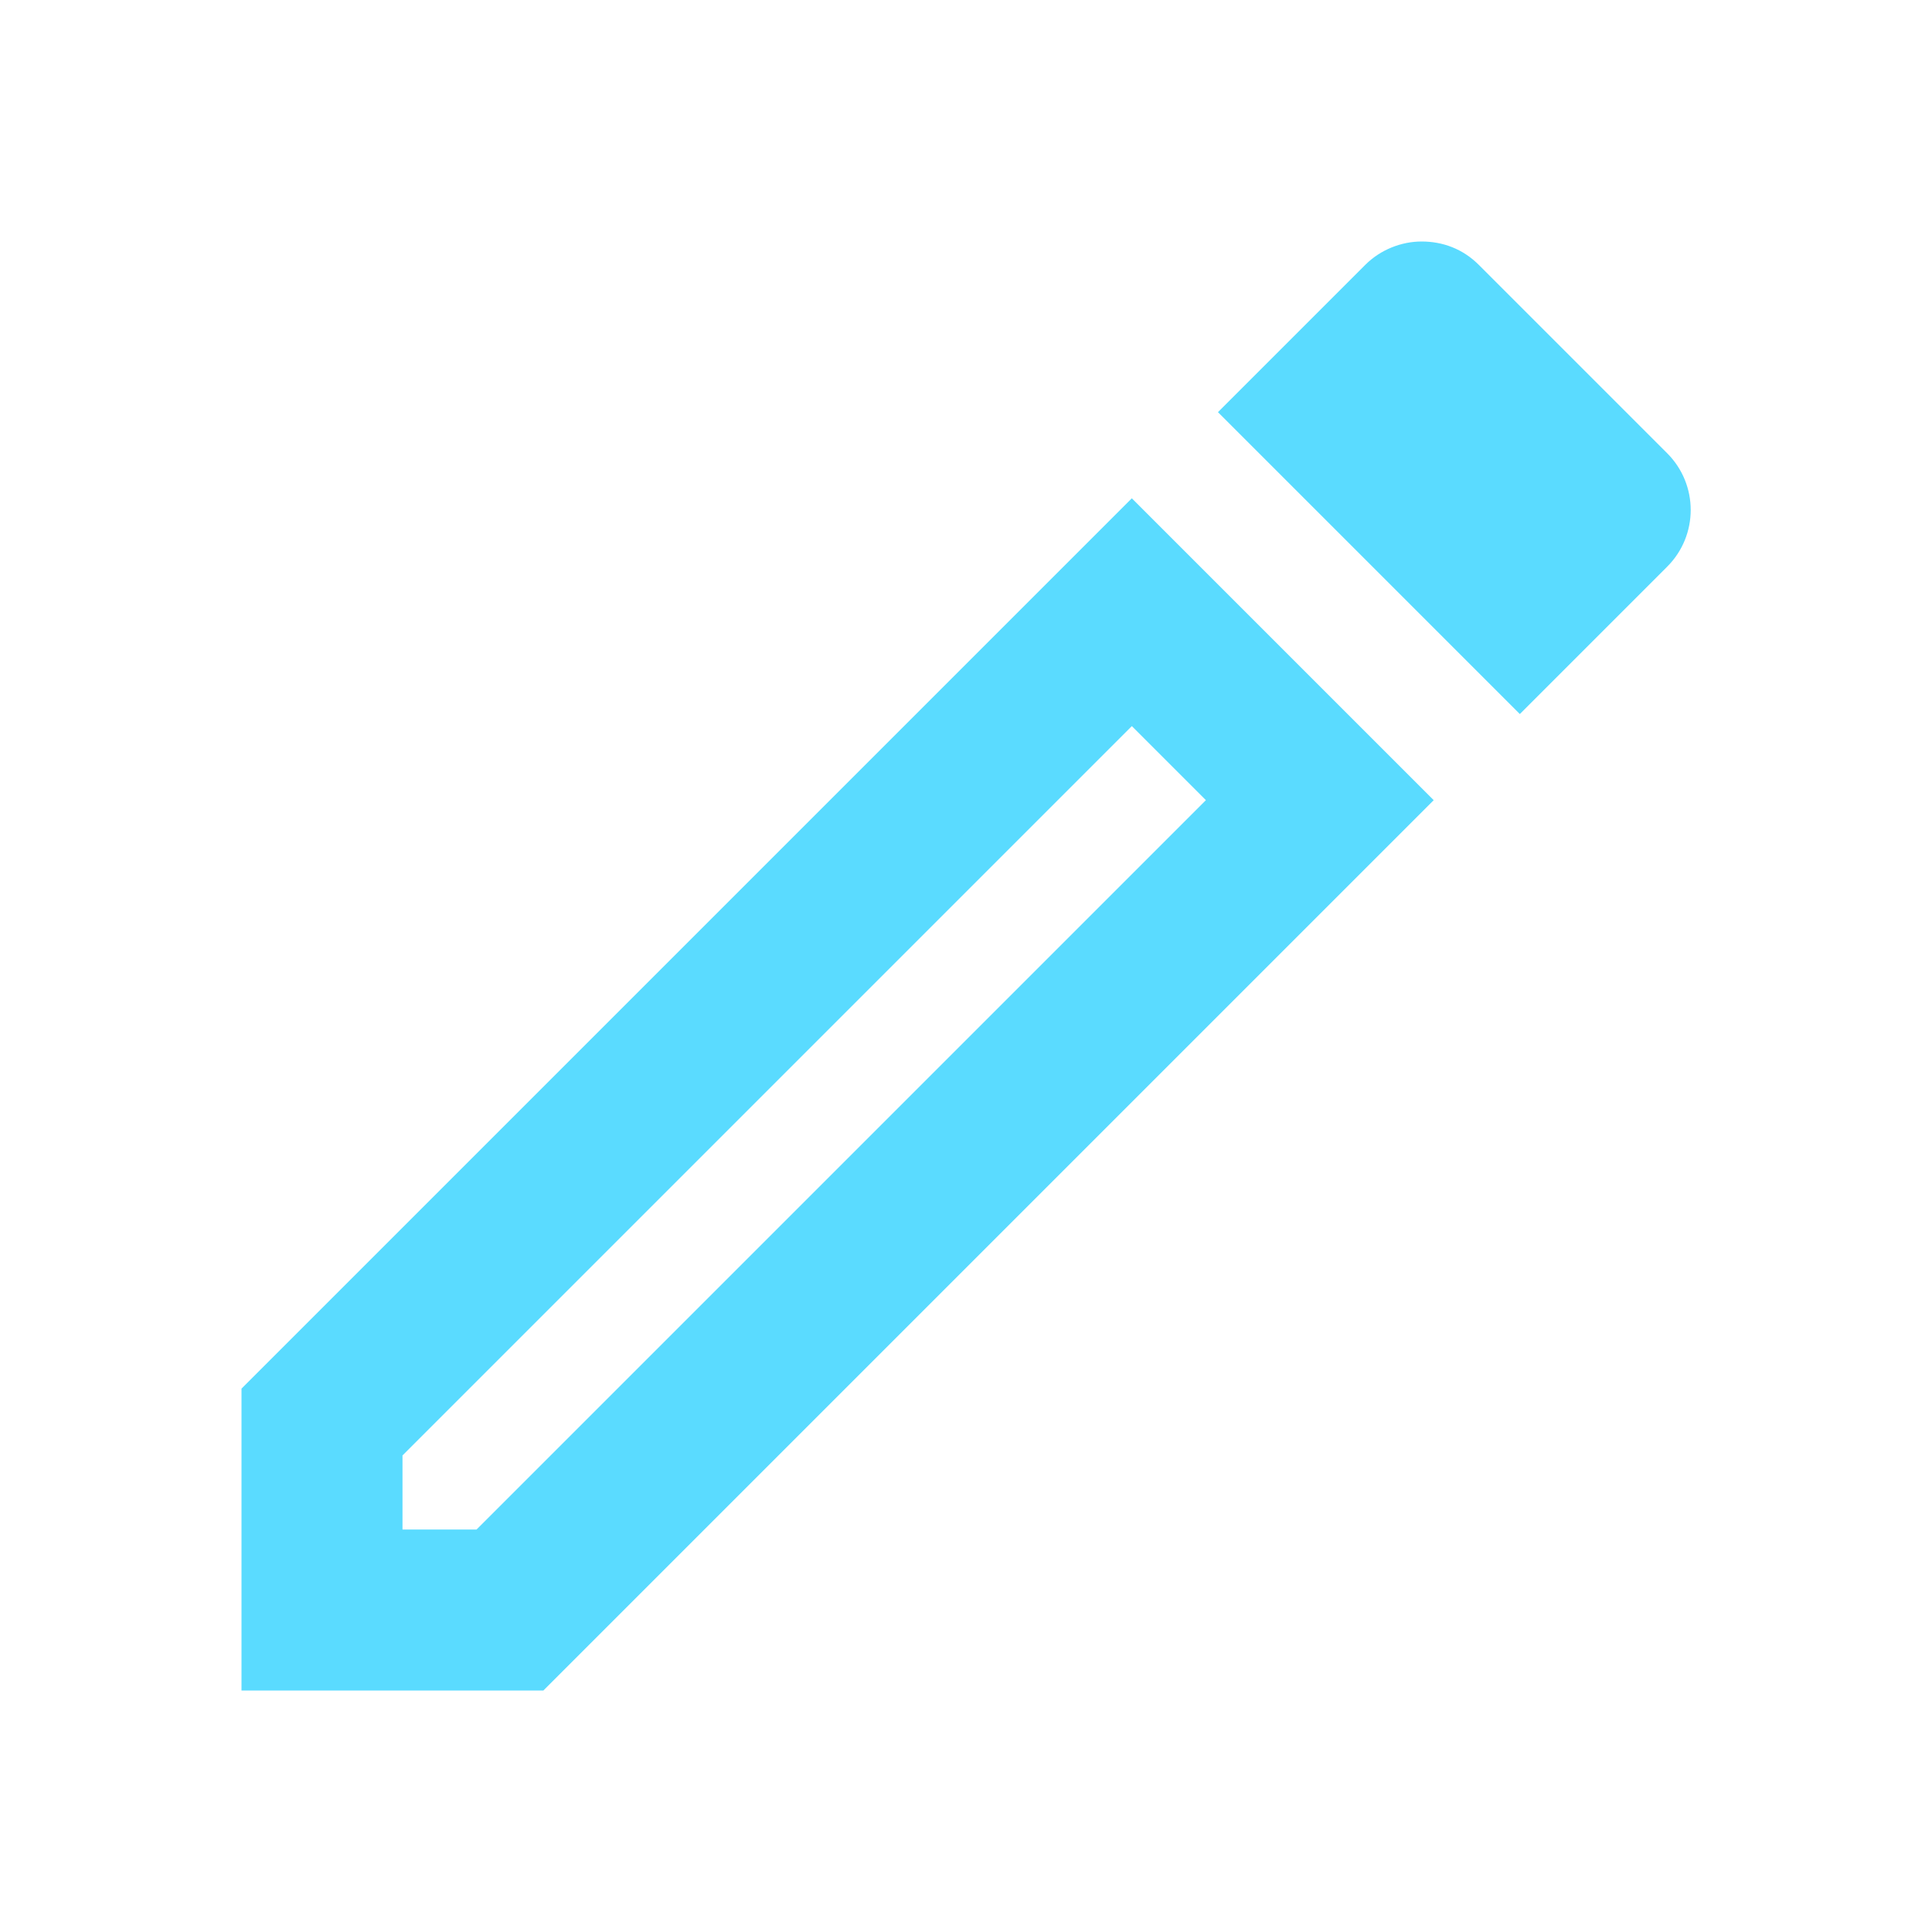
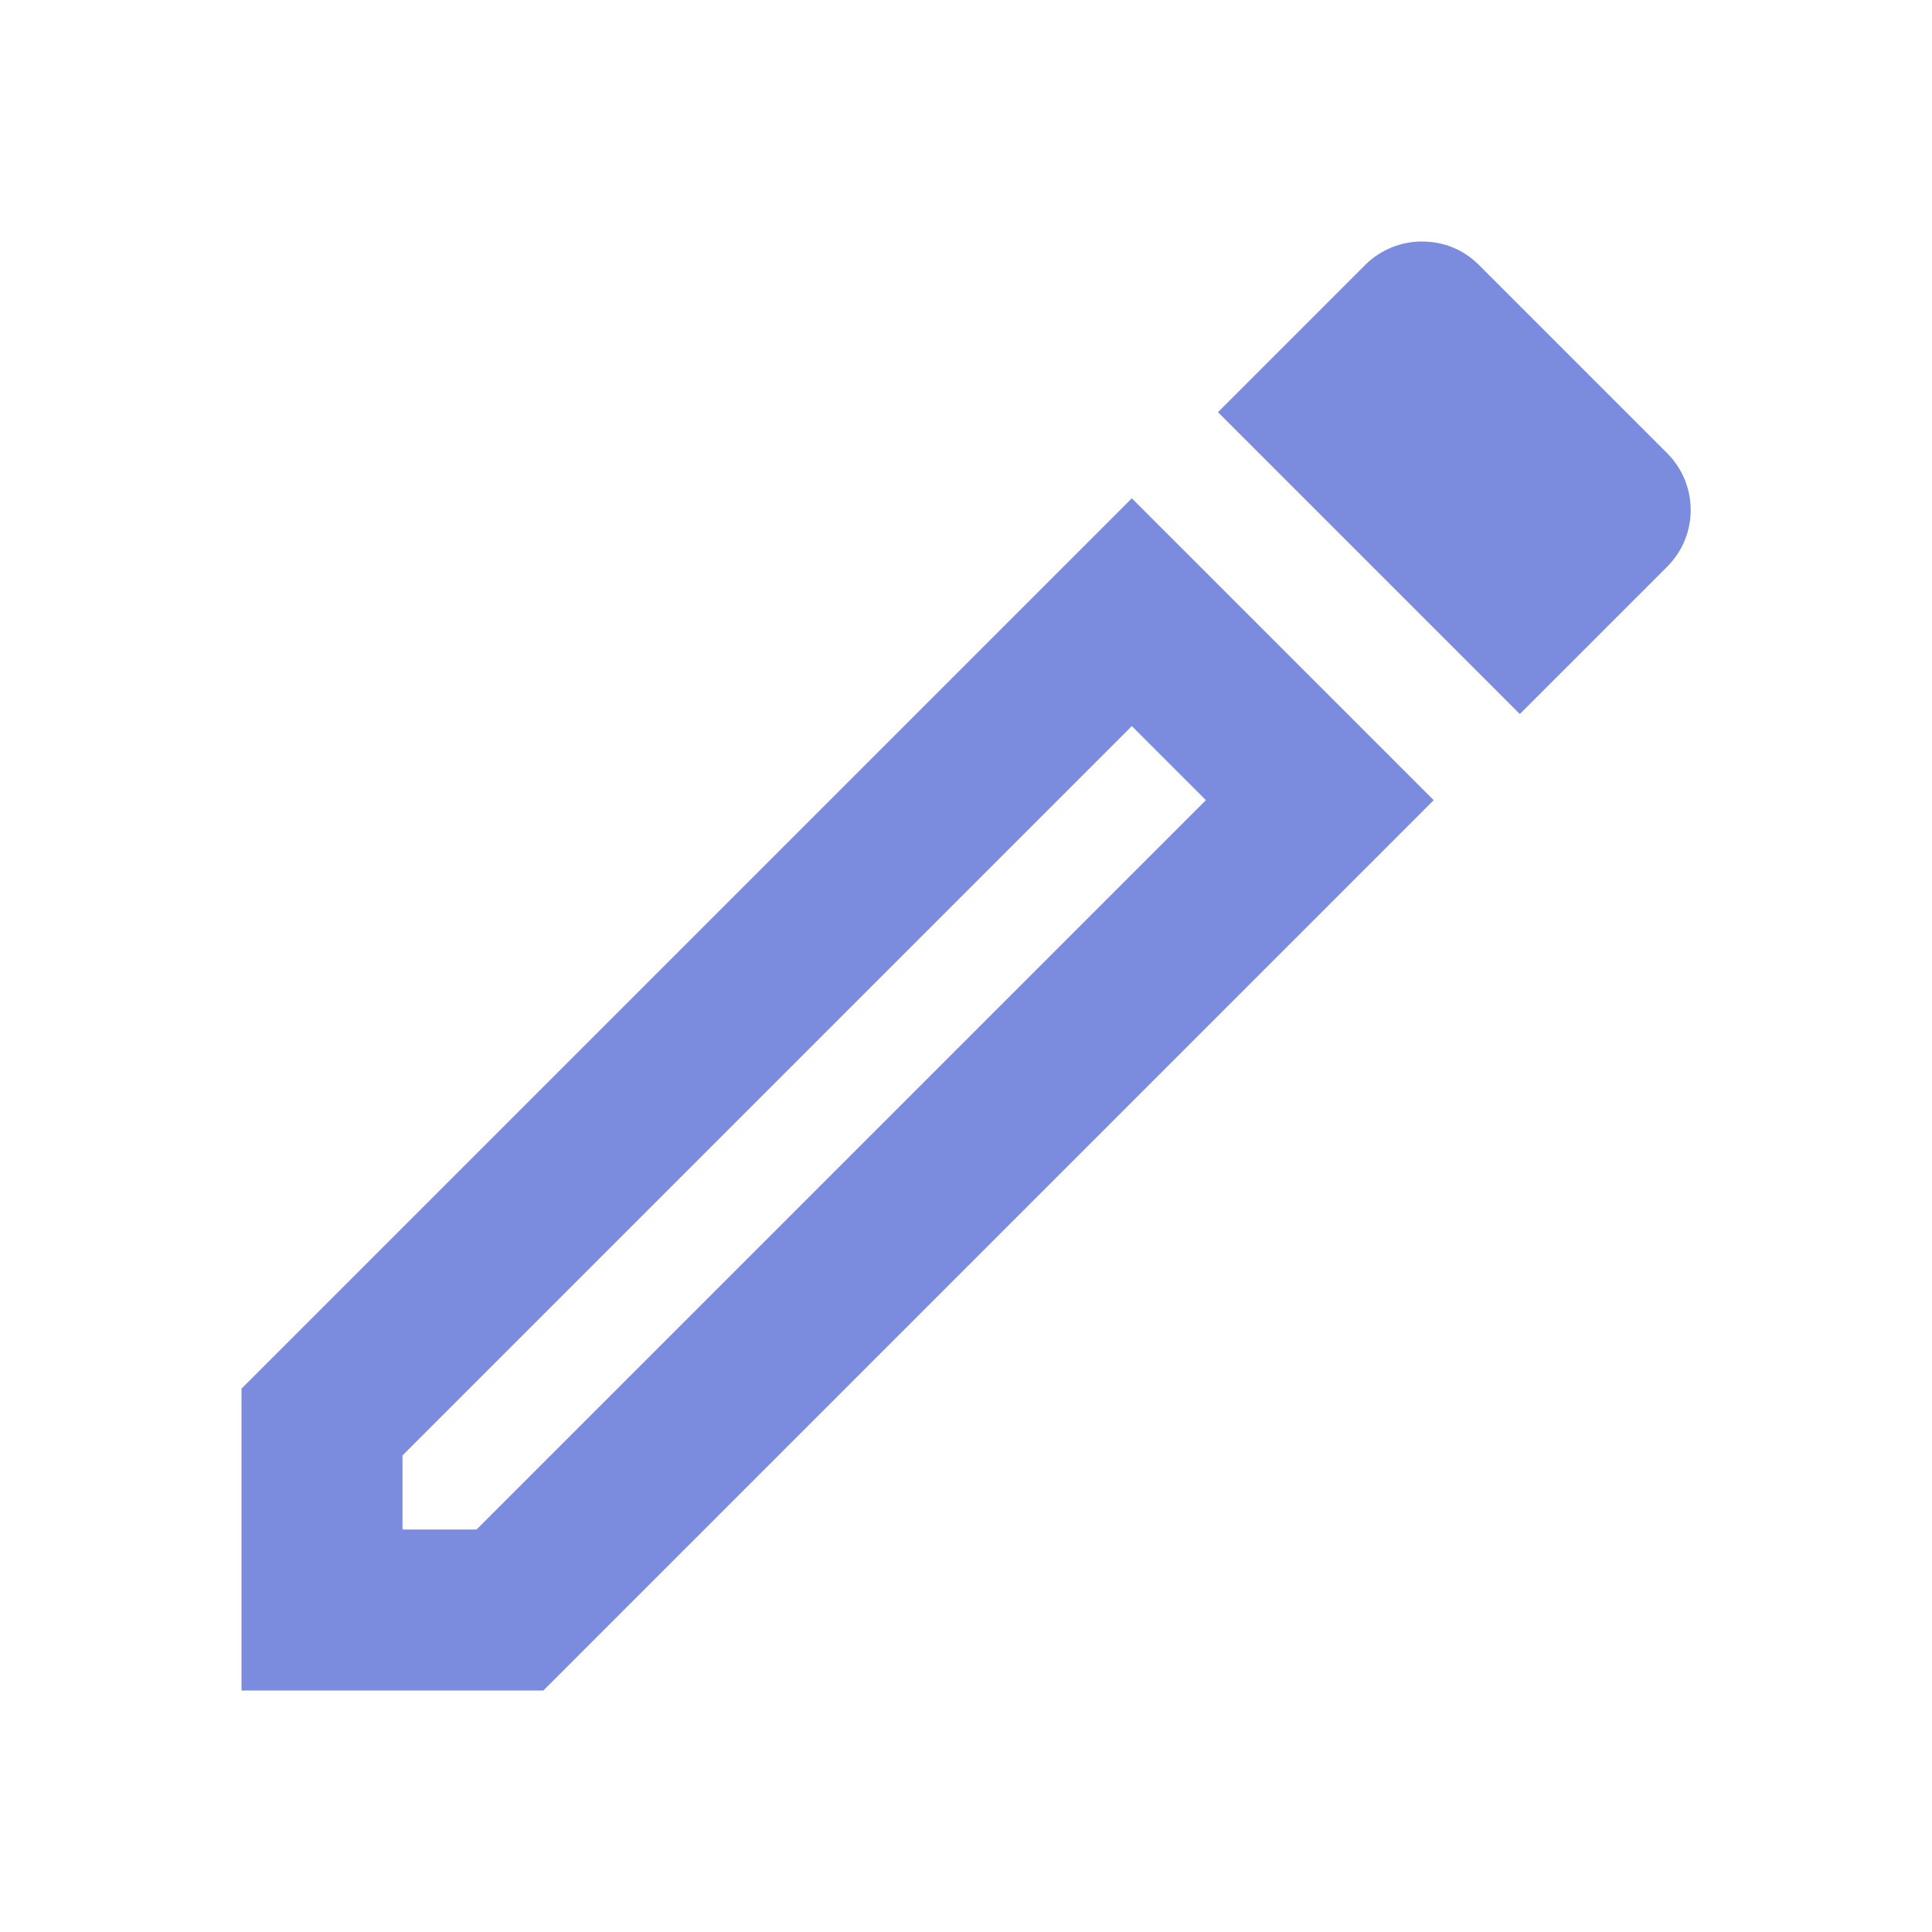
- <svg xmlns="http://www.w3.org/2000/svg" height="24px" viewBox="0 0 24 24" width="24px" fill="#5adbff">
+ <svg xmlns="http://www.w3.org/2000/svg" height="24px" viewBox="0 0 24 24" width="24px" fill="#7b8cde">
  <path d="M0 0h24v24H0V0z" fill="none" />
  <path d="M14.06 9.02l.92.92L5.92 19H5v-.92l9.06-9.06M17.66 3c-.25 0-.51.1-.7.29l-1.83 1.83 3.75 3.75 1.83-1.83c.39-.39.39-1.02 0-1.41l-2.34-2.34c-.2-.2-.45-.29-.71-.29zm-3.6 3.19L3 17.25V21h3.75L17.81 9.94l-3.75-3.75z" />
</svg>
